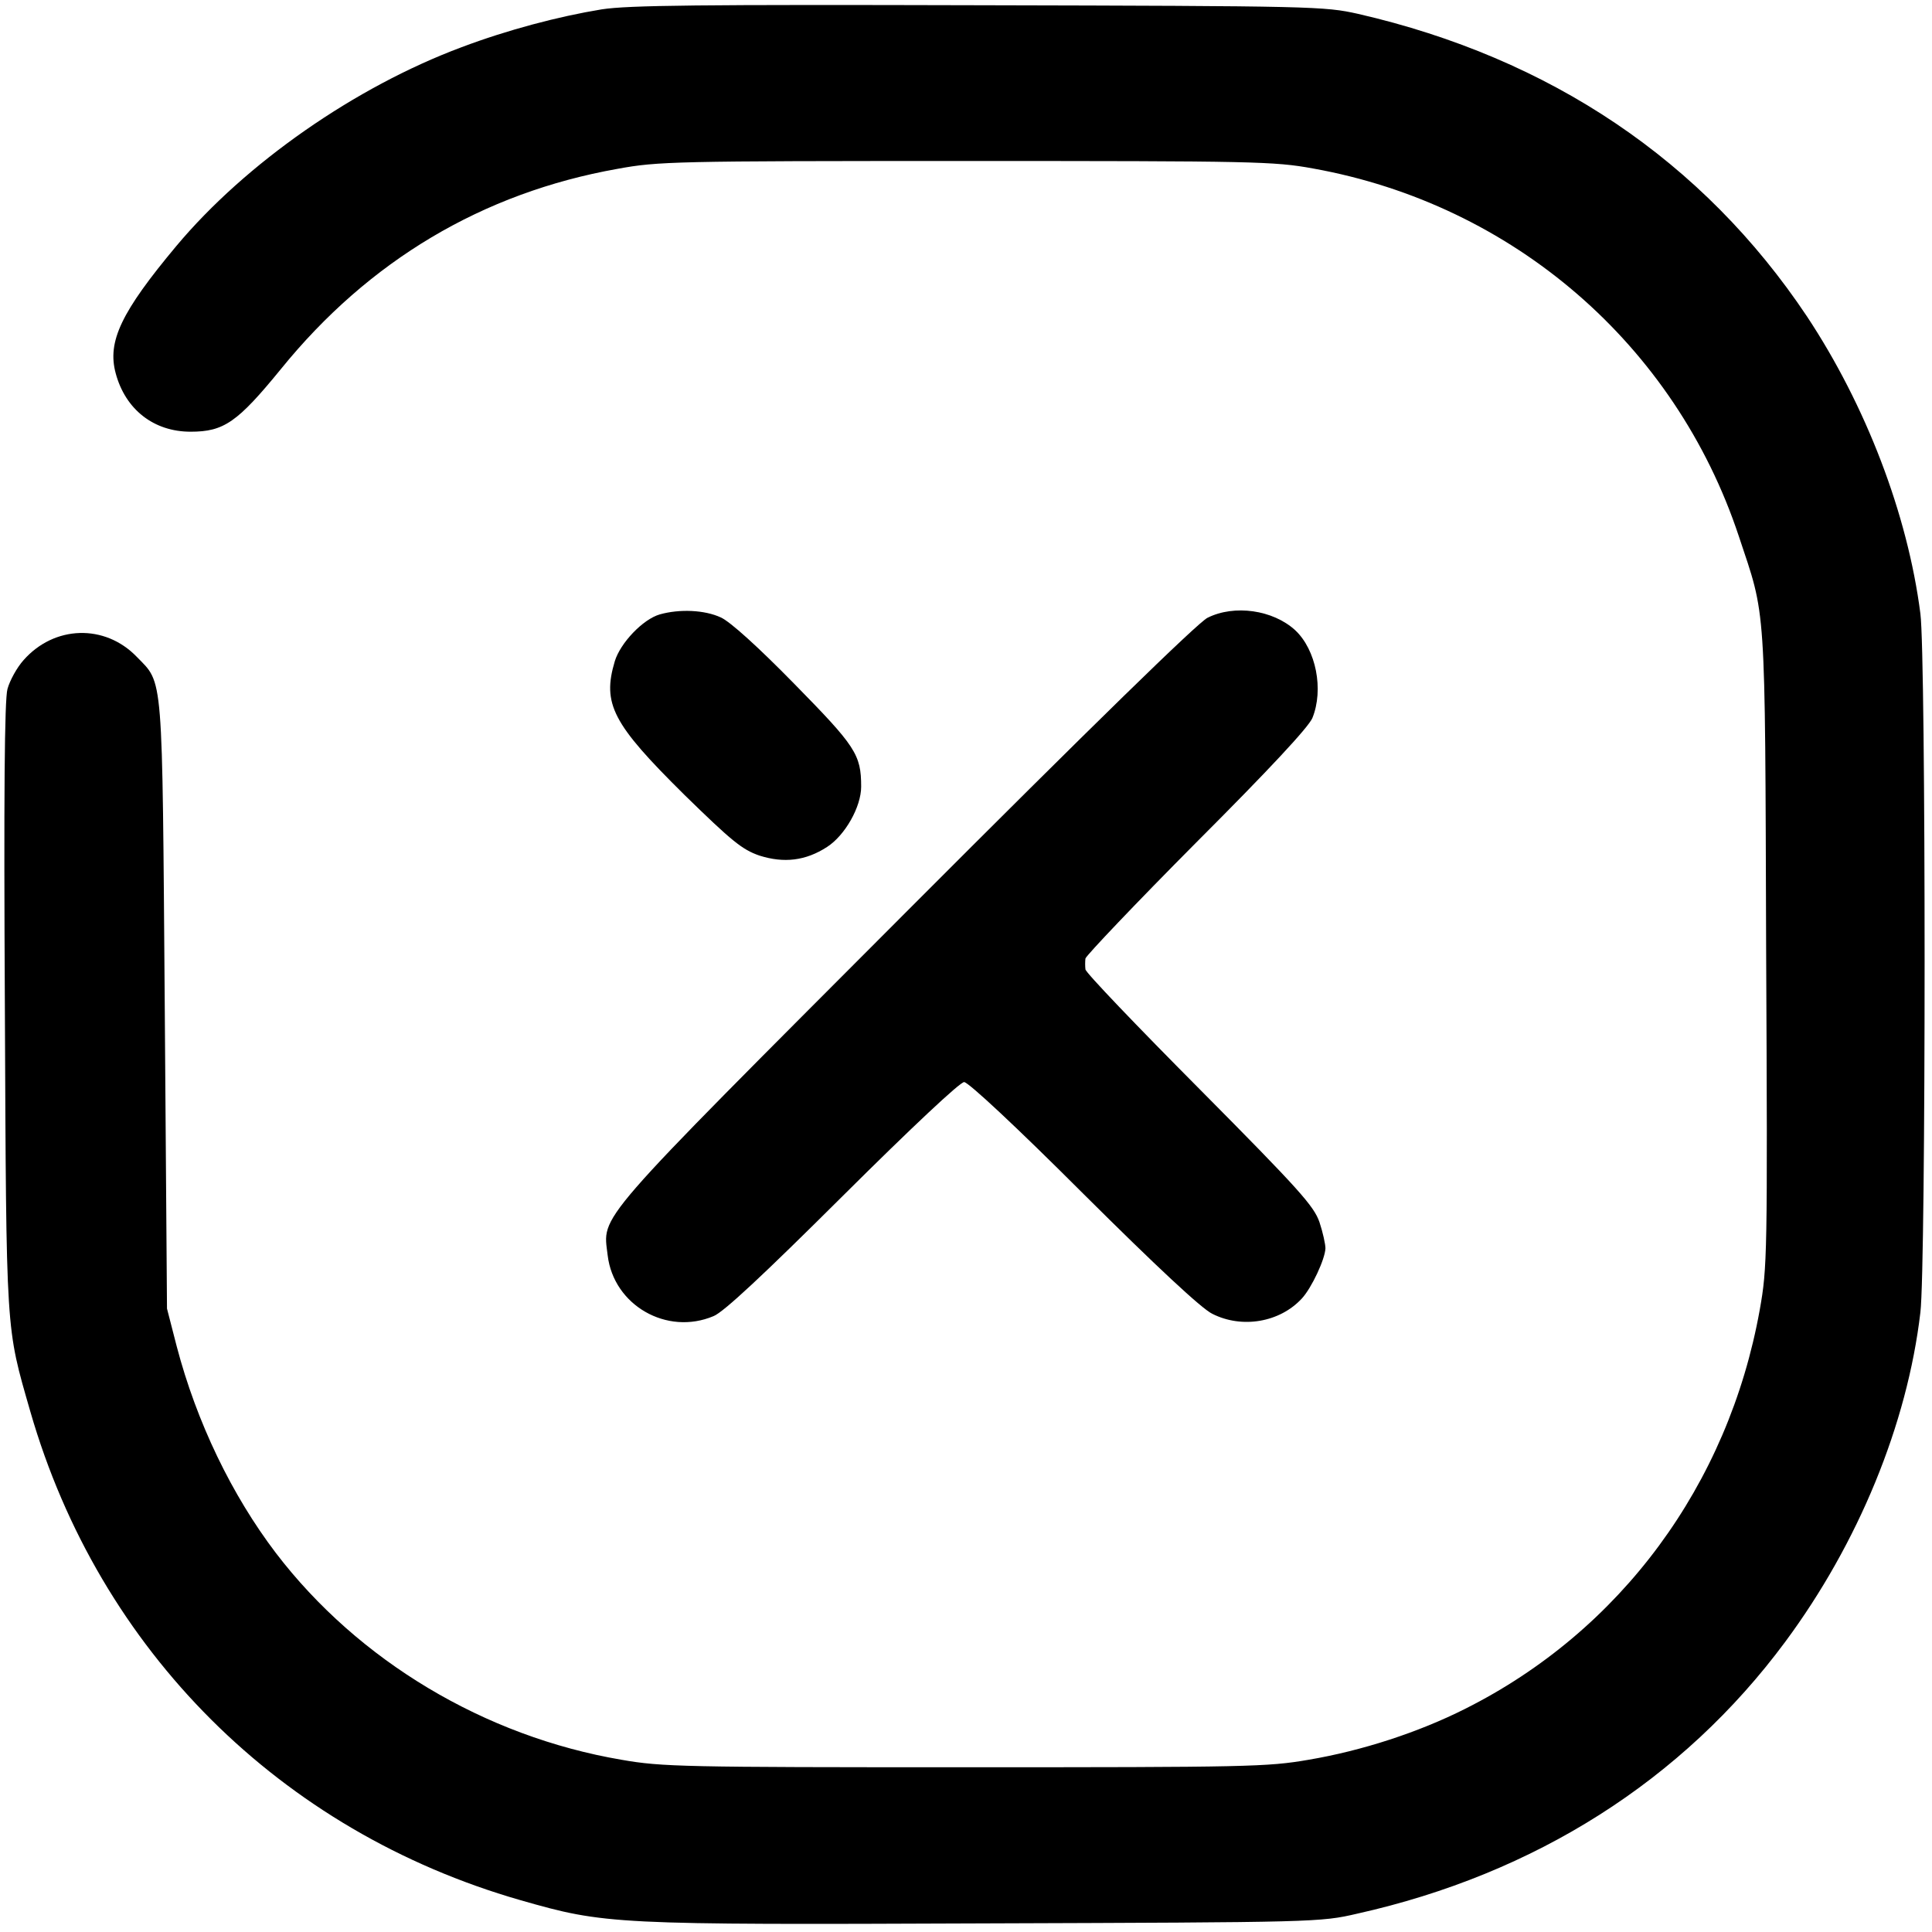
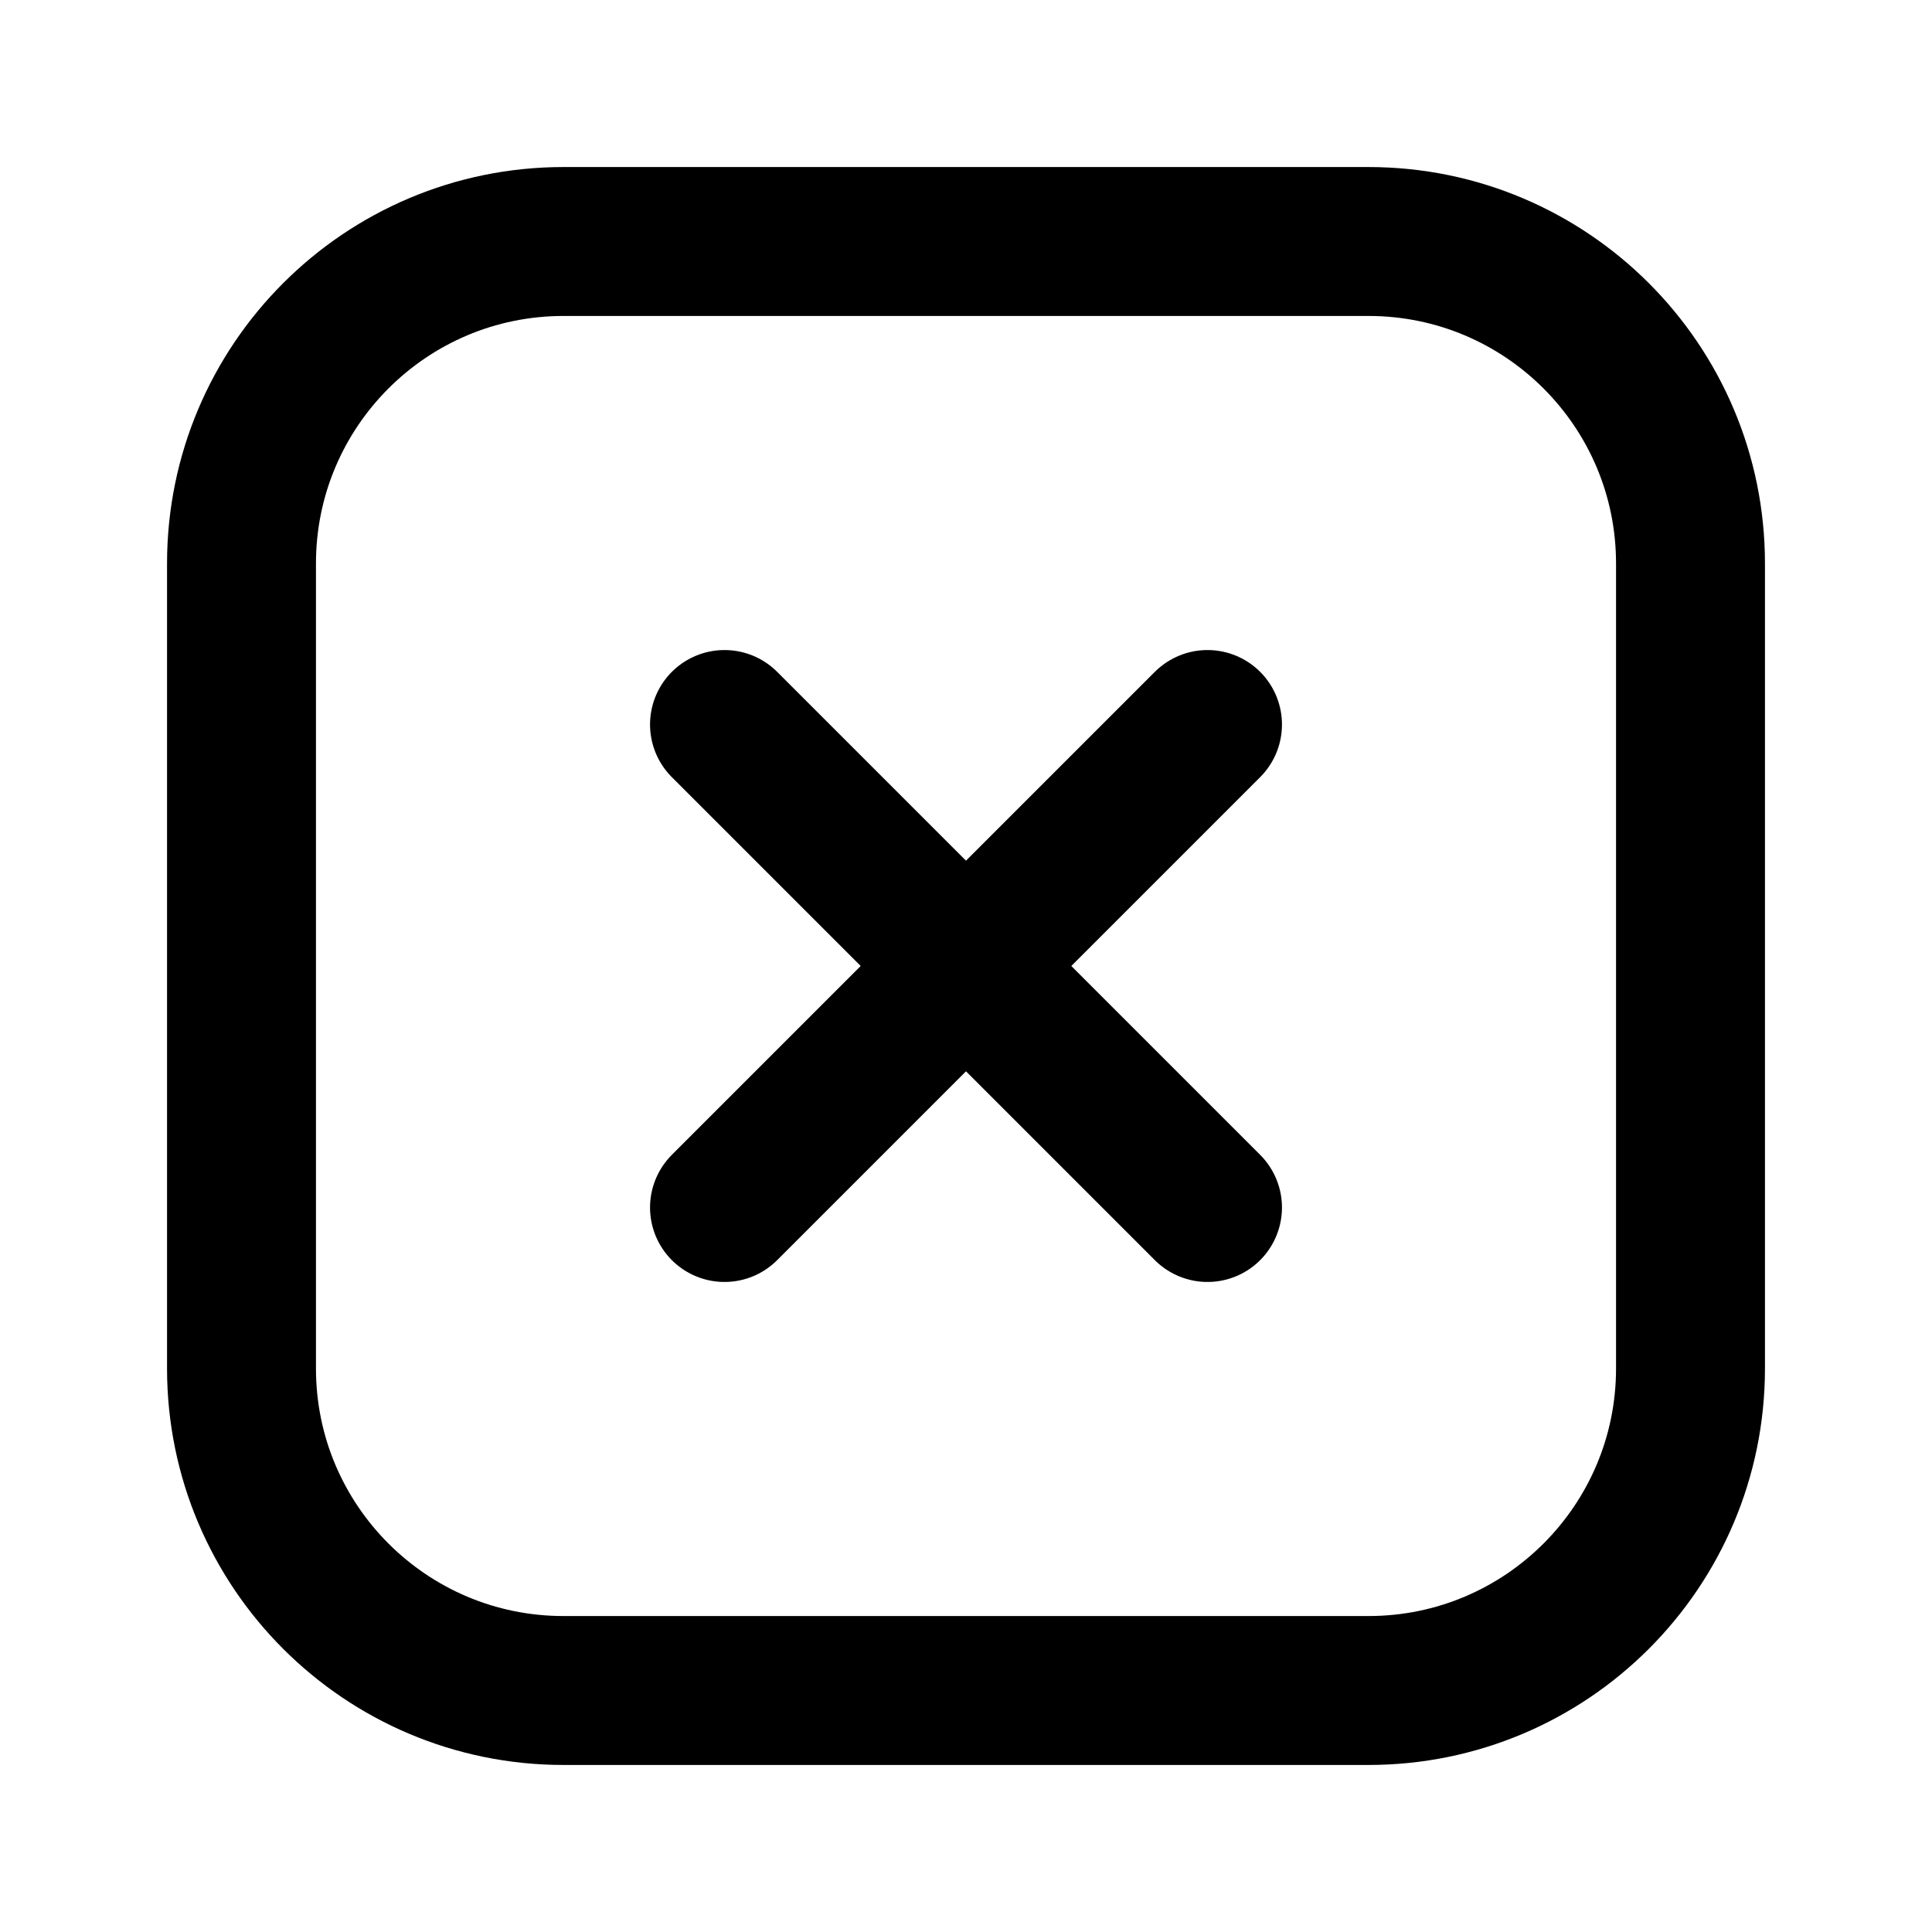
- <svg xmlns="http://www.w3.org/2000/svg" version="1.0" viewBox="0 0 516 516">
-   <g transform="translate(0,516) scale(0.1,-0.1)" fill="#000000" stroke="none">
-     <path d="M1607 5135 c-116 -19 -252 -55 -374 -101 -284 -106 -577 -310 -762 -531 -147 -176 -185 -255 -162 -340 26 -97 102 -156 200 -156 89 0 125 25 241 167 235 290 539 471 899 535 109 20 151 21 931 21 771 0 823 -1 927 -20 534 -96 967 -470 1137 -982 73 -220 70 -161 73 -1101 4 -824 3 -852 -17 -965 -84 -468 -372 -858 -787 -1066 -125 -63 -276 -112 -418 -136 -110 -19 -161 -20 -918 -20 -750 0 -809 1 -917 20 -365 62 -703 264 -923 552 -118 155 -212 350 -265 552 l-26 101 -6 810 c-7 899 -3 857 -75 931 -85 88 -220 84 -302 -9 -18 -20 -37 -55 -43 -77 -8 -28 -10 -287 -7 -848 4 -886 2 -852 68 -1082 184 -638 668 -1121 1309 -1305 227 -65 246 -66 1242 -62 883 3 894 3 993 26 475 106 869 356 1143 726 195 263 326 581 361 880 15 124 15 1752 0 1866 -34 266 -146 557 -303 794 -277 415 -685 690 -1199 808 -90 20 -115 21 -1012 23 -747 2 -937 0 -1008 -11z" />
-     <path d="M1762 3519 c-45 -13 -105 -76 -120 -125 -34 -114 -6 -167 185 -356 128 -125 155 -147 201 -163 66 -21 124 -14 181 23 48 31 91 107 91 161 0 86 -15 108 -179 275 -95 97 -171 166 -196 177 -43 20 -110 23 -163 8z" />
-     <path d="M3225 3510 c-26 -13 -308 -288 -806 -787 -844 -846 -809 -805 -796 -916 16 -133 158 -215 283 -162 27 11 133 110 345 321 185 184 313 304 324 304 11 0 138 -118 319 -299 193 -192 316 -307 344 -320 79 -40 180 -23 239 41 26 28 62 105 63 134 0 11 -7 43 -16 70 -15 43 -53 86 -320 355 -167 168 -305 312 -305 320 -1 8 -1 21 0 29 2 8 135 148 296 310 196 196 299 307 310 332 31 76 10 183 -46 235 -59 54 -162 69 -234 33z" />
-   </g>
+ <svg xmlns="http://www.w3.org/2000/svg" viewBox="0 0 24 24" fill="none" stroke="#000000" stroke-width="1.85" stroke-linecap="round" stroke-linejoin="round">
+   <rect width="18" height="18" x="3" y="3" rx="4" />
+   <path d="m15 9-6 6" />
+   <path d="m9 9 6 6" />
</svg>
